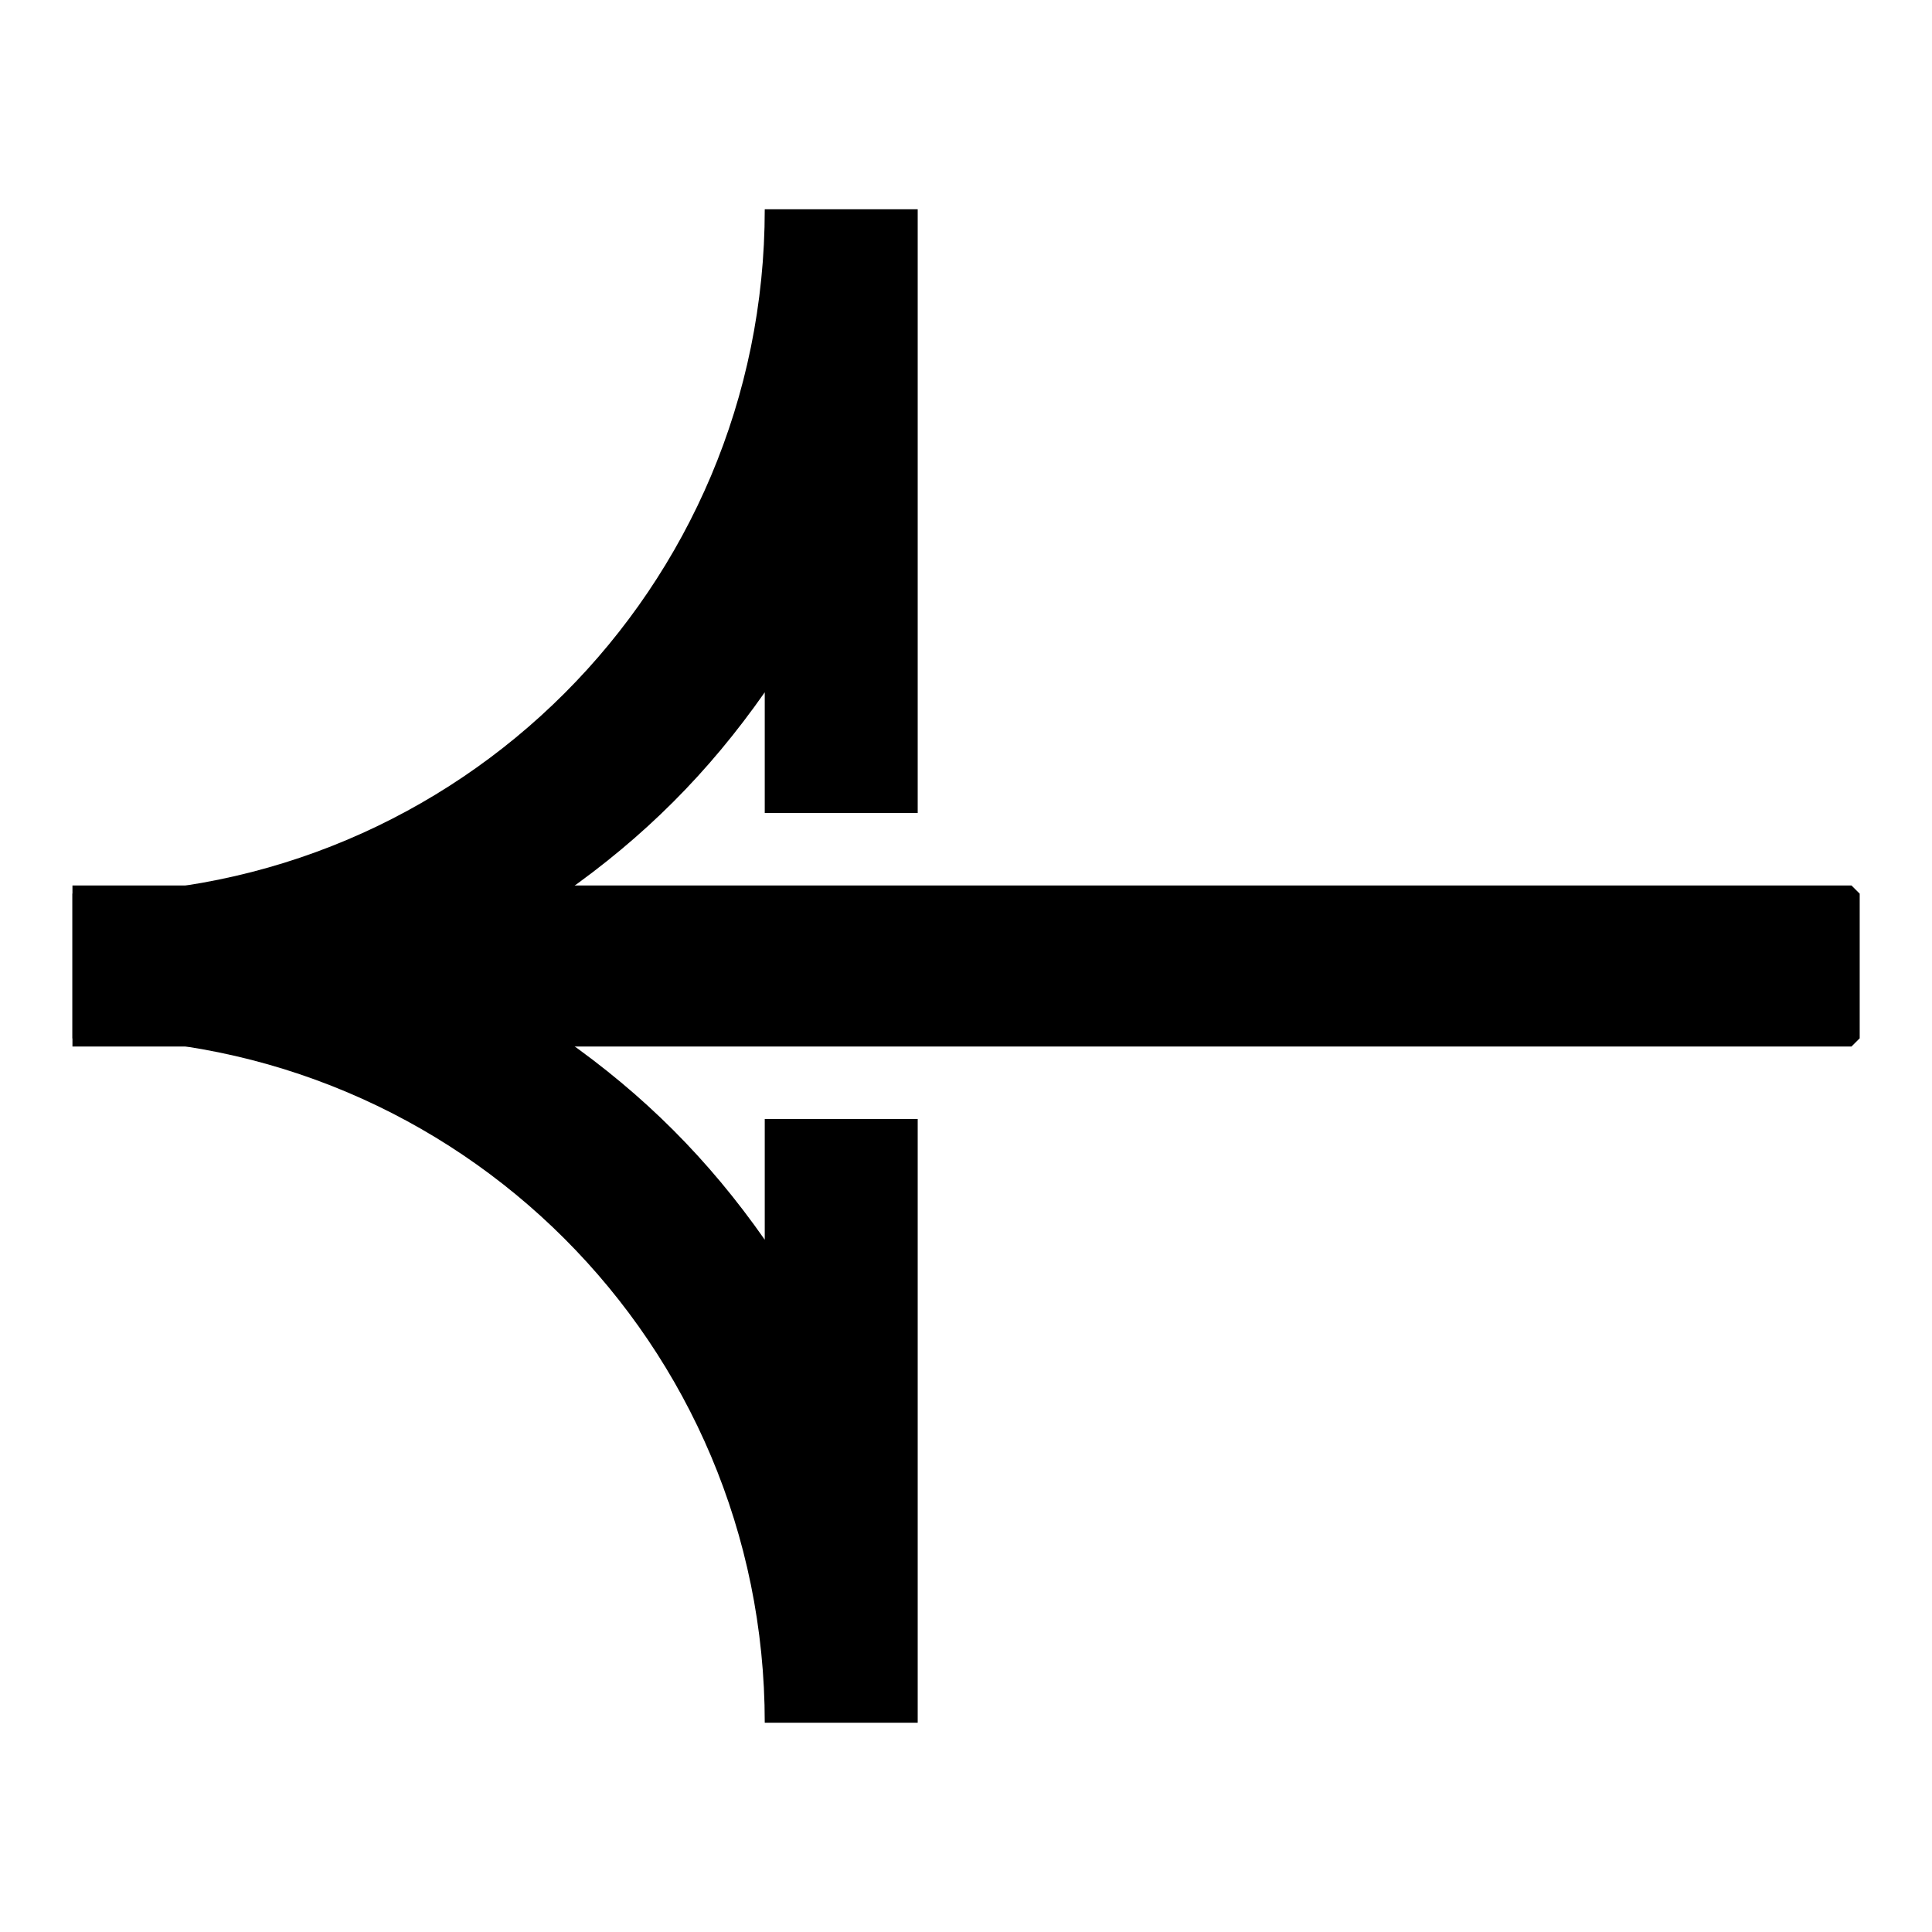
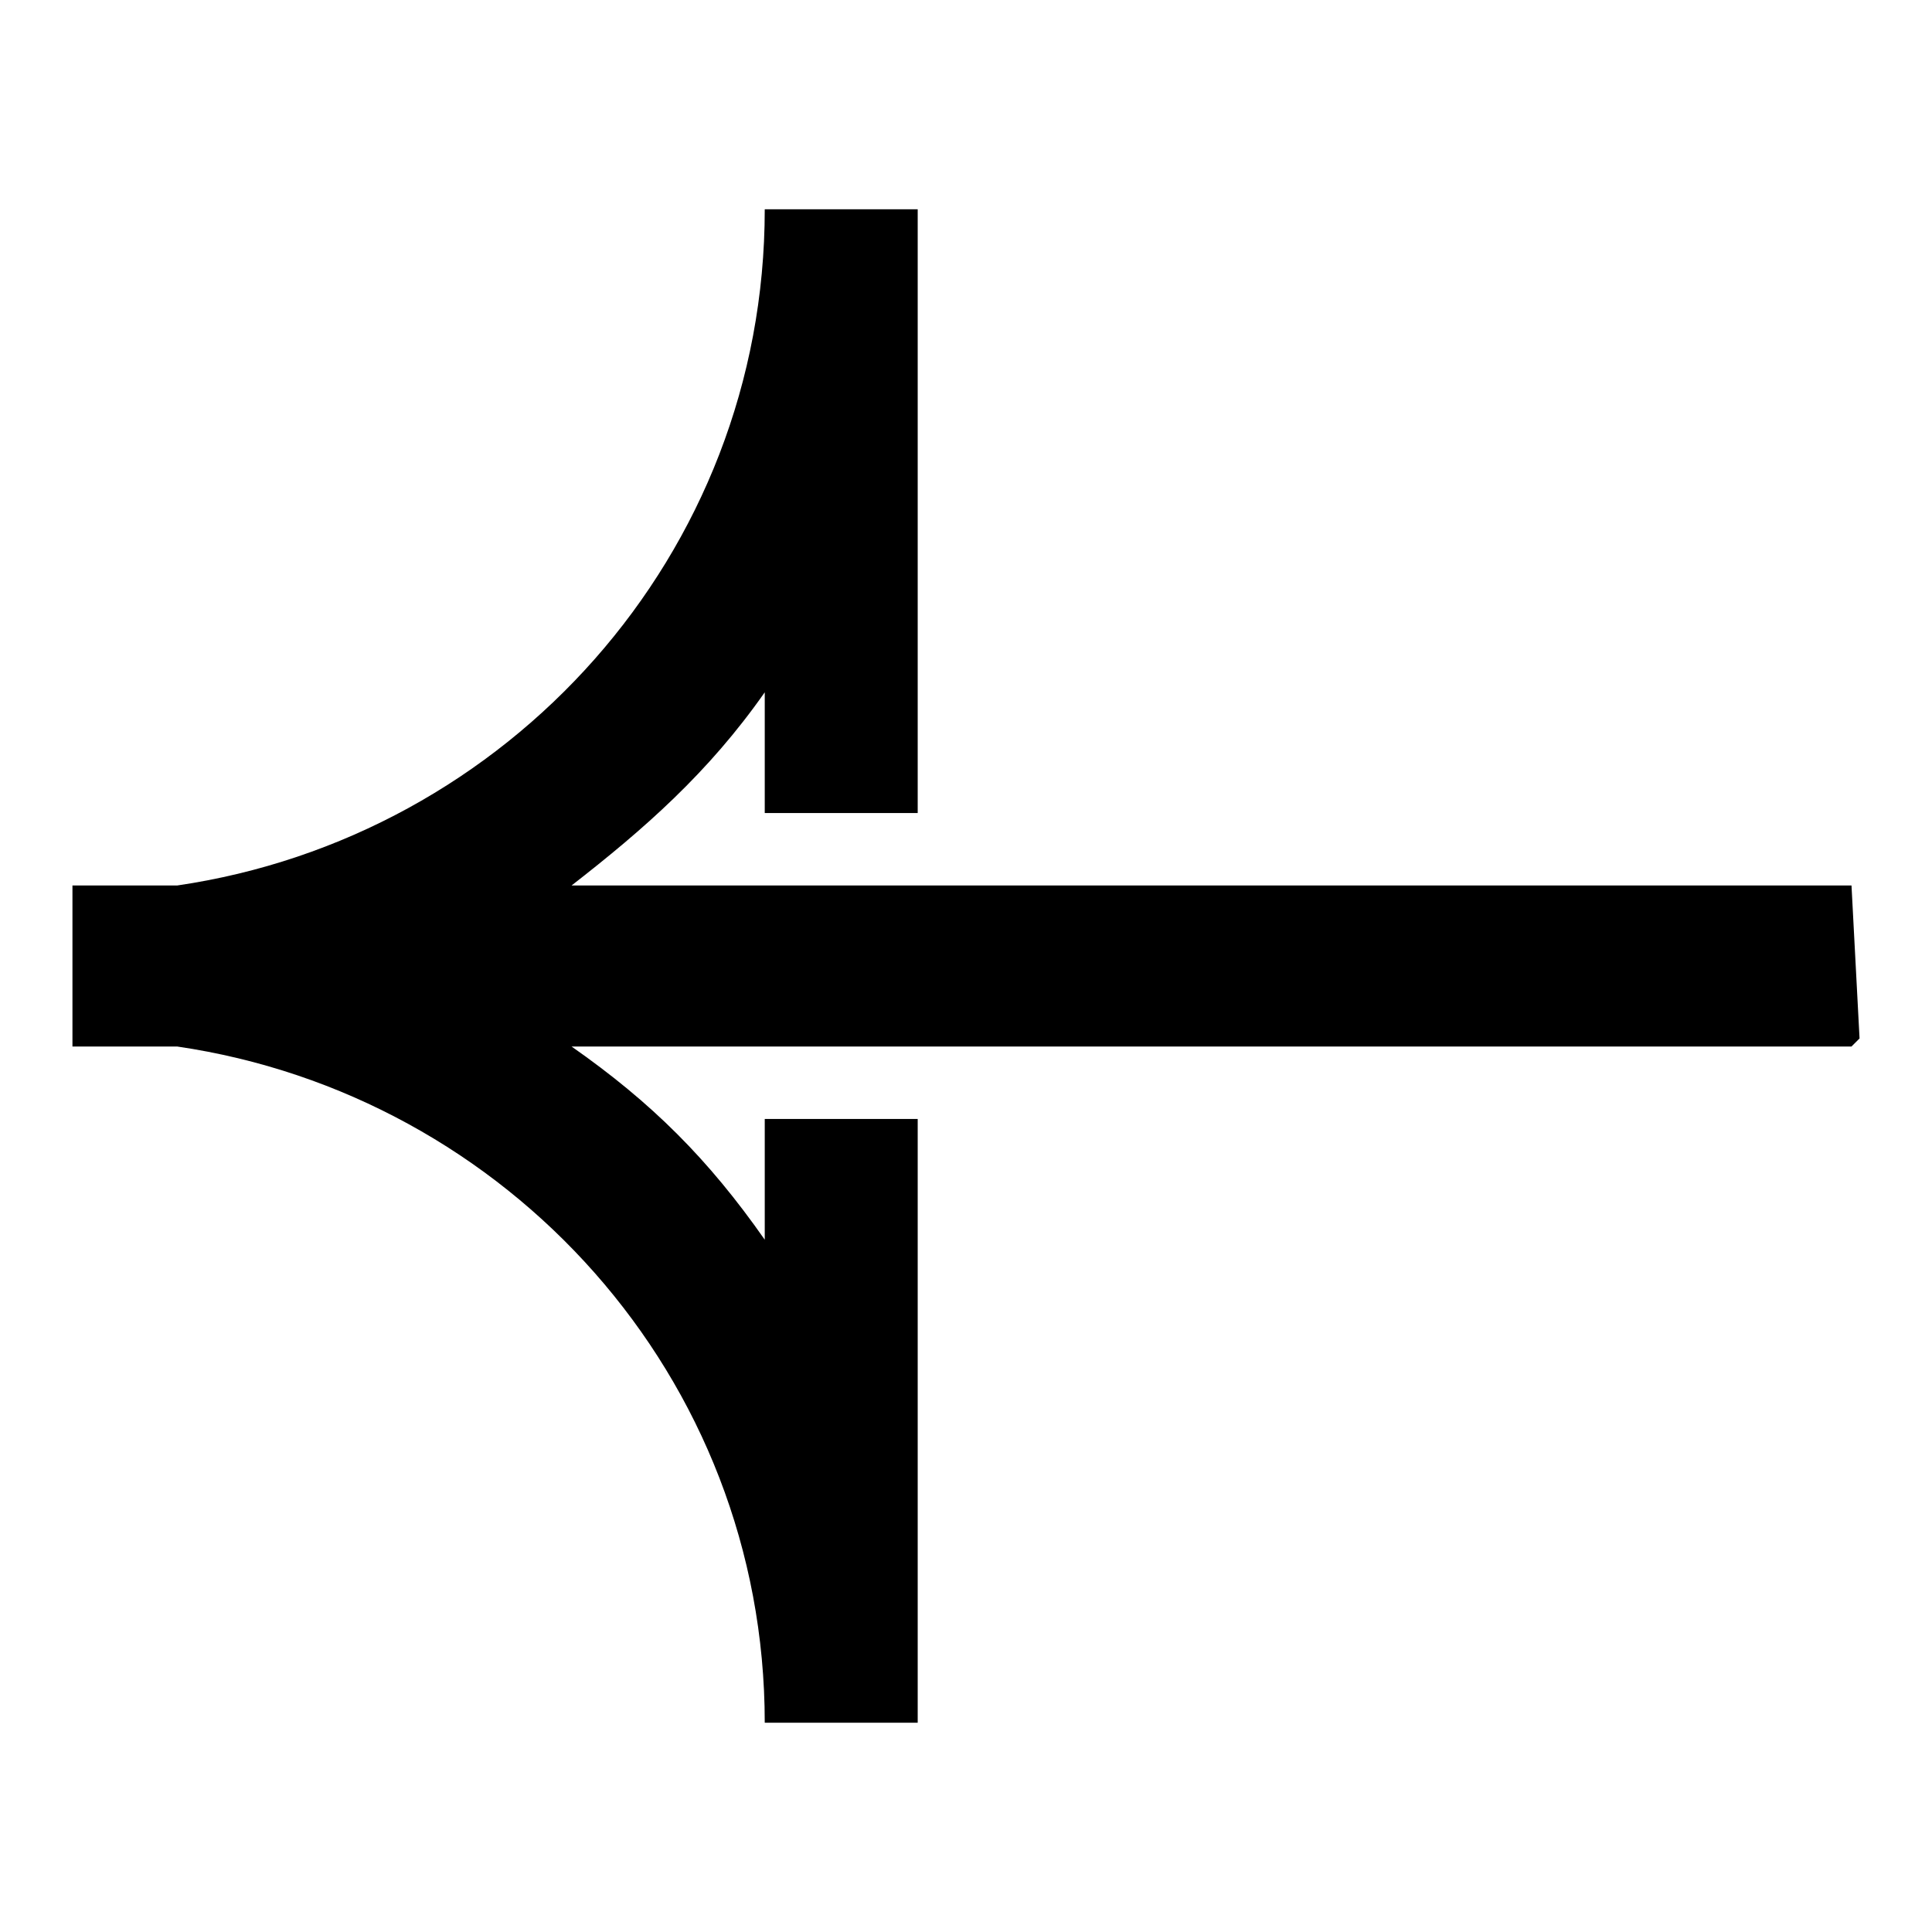
<svg xmlns="http://www.w3.org/2000/svg" version="1.1" id="레이어_1" x="0px" y="0px" viewBox="0 0 24 24" style="enable-background:new 0 0 24 24;" xml:space="preserve">
-   <path d="M23,13L23,13l0.1-0.1l0-1.8l-0.1,0H7c1-0.7,1.8-1.5,2.5-2.5v1.5h1.9V4.3V3h0c0-0.1,0-0.3,0-0.4H9.5c0,4.7-3.8,8.5-8.5,8.5  l-0.1,0v0h0v0.1V13h13L23,13z" />
-   <path d="M23,11L23,11l0.1,0.1l0,1.8l-0.1,0H7c1,0.7,1.8,1.5,2.5,2.5v-1.5h1.9v5.8V21h0c0,0.1,0,0.3,0,0.4H9.5c0-4.7-3.8-8.5-8.5-8.5  l-0.1,0v0h0v-0.1V11h13L23,11z" />
+   <path d="M23,11h-9.1H7.1c0.9-0.7,1.7-1.4,2.4-2.4v1.5h1.9V4.3V3c0-0.1,0-0.3,0-0.4H9.5c0,4.3-3.2,7.8-7.3,8.4H0.9v0.1v0.1v1.6v0.1  V13h1.3c4.1,0.6,7.3,4.1,7.3,8.4h1.9c0-0.1,0-0.3,0-0.4v-1.3v-5.8H9.5v1.5c-0.7-1-1.4-1.7-2.4-2.4h6.8H23l0.1-0.1L23,11L23,11z" />
</svg>
